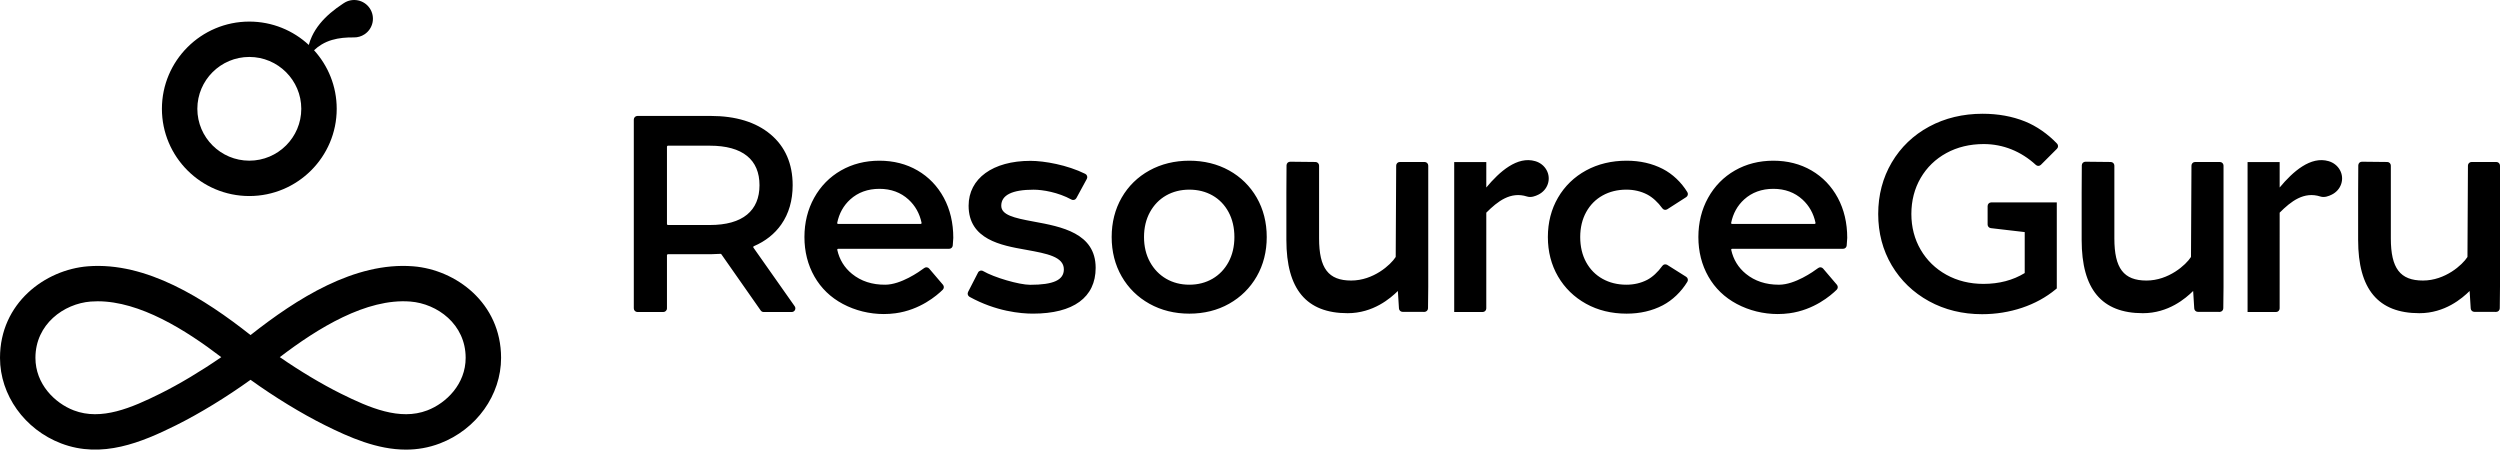
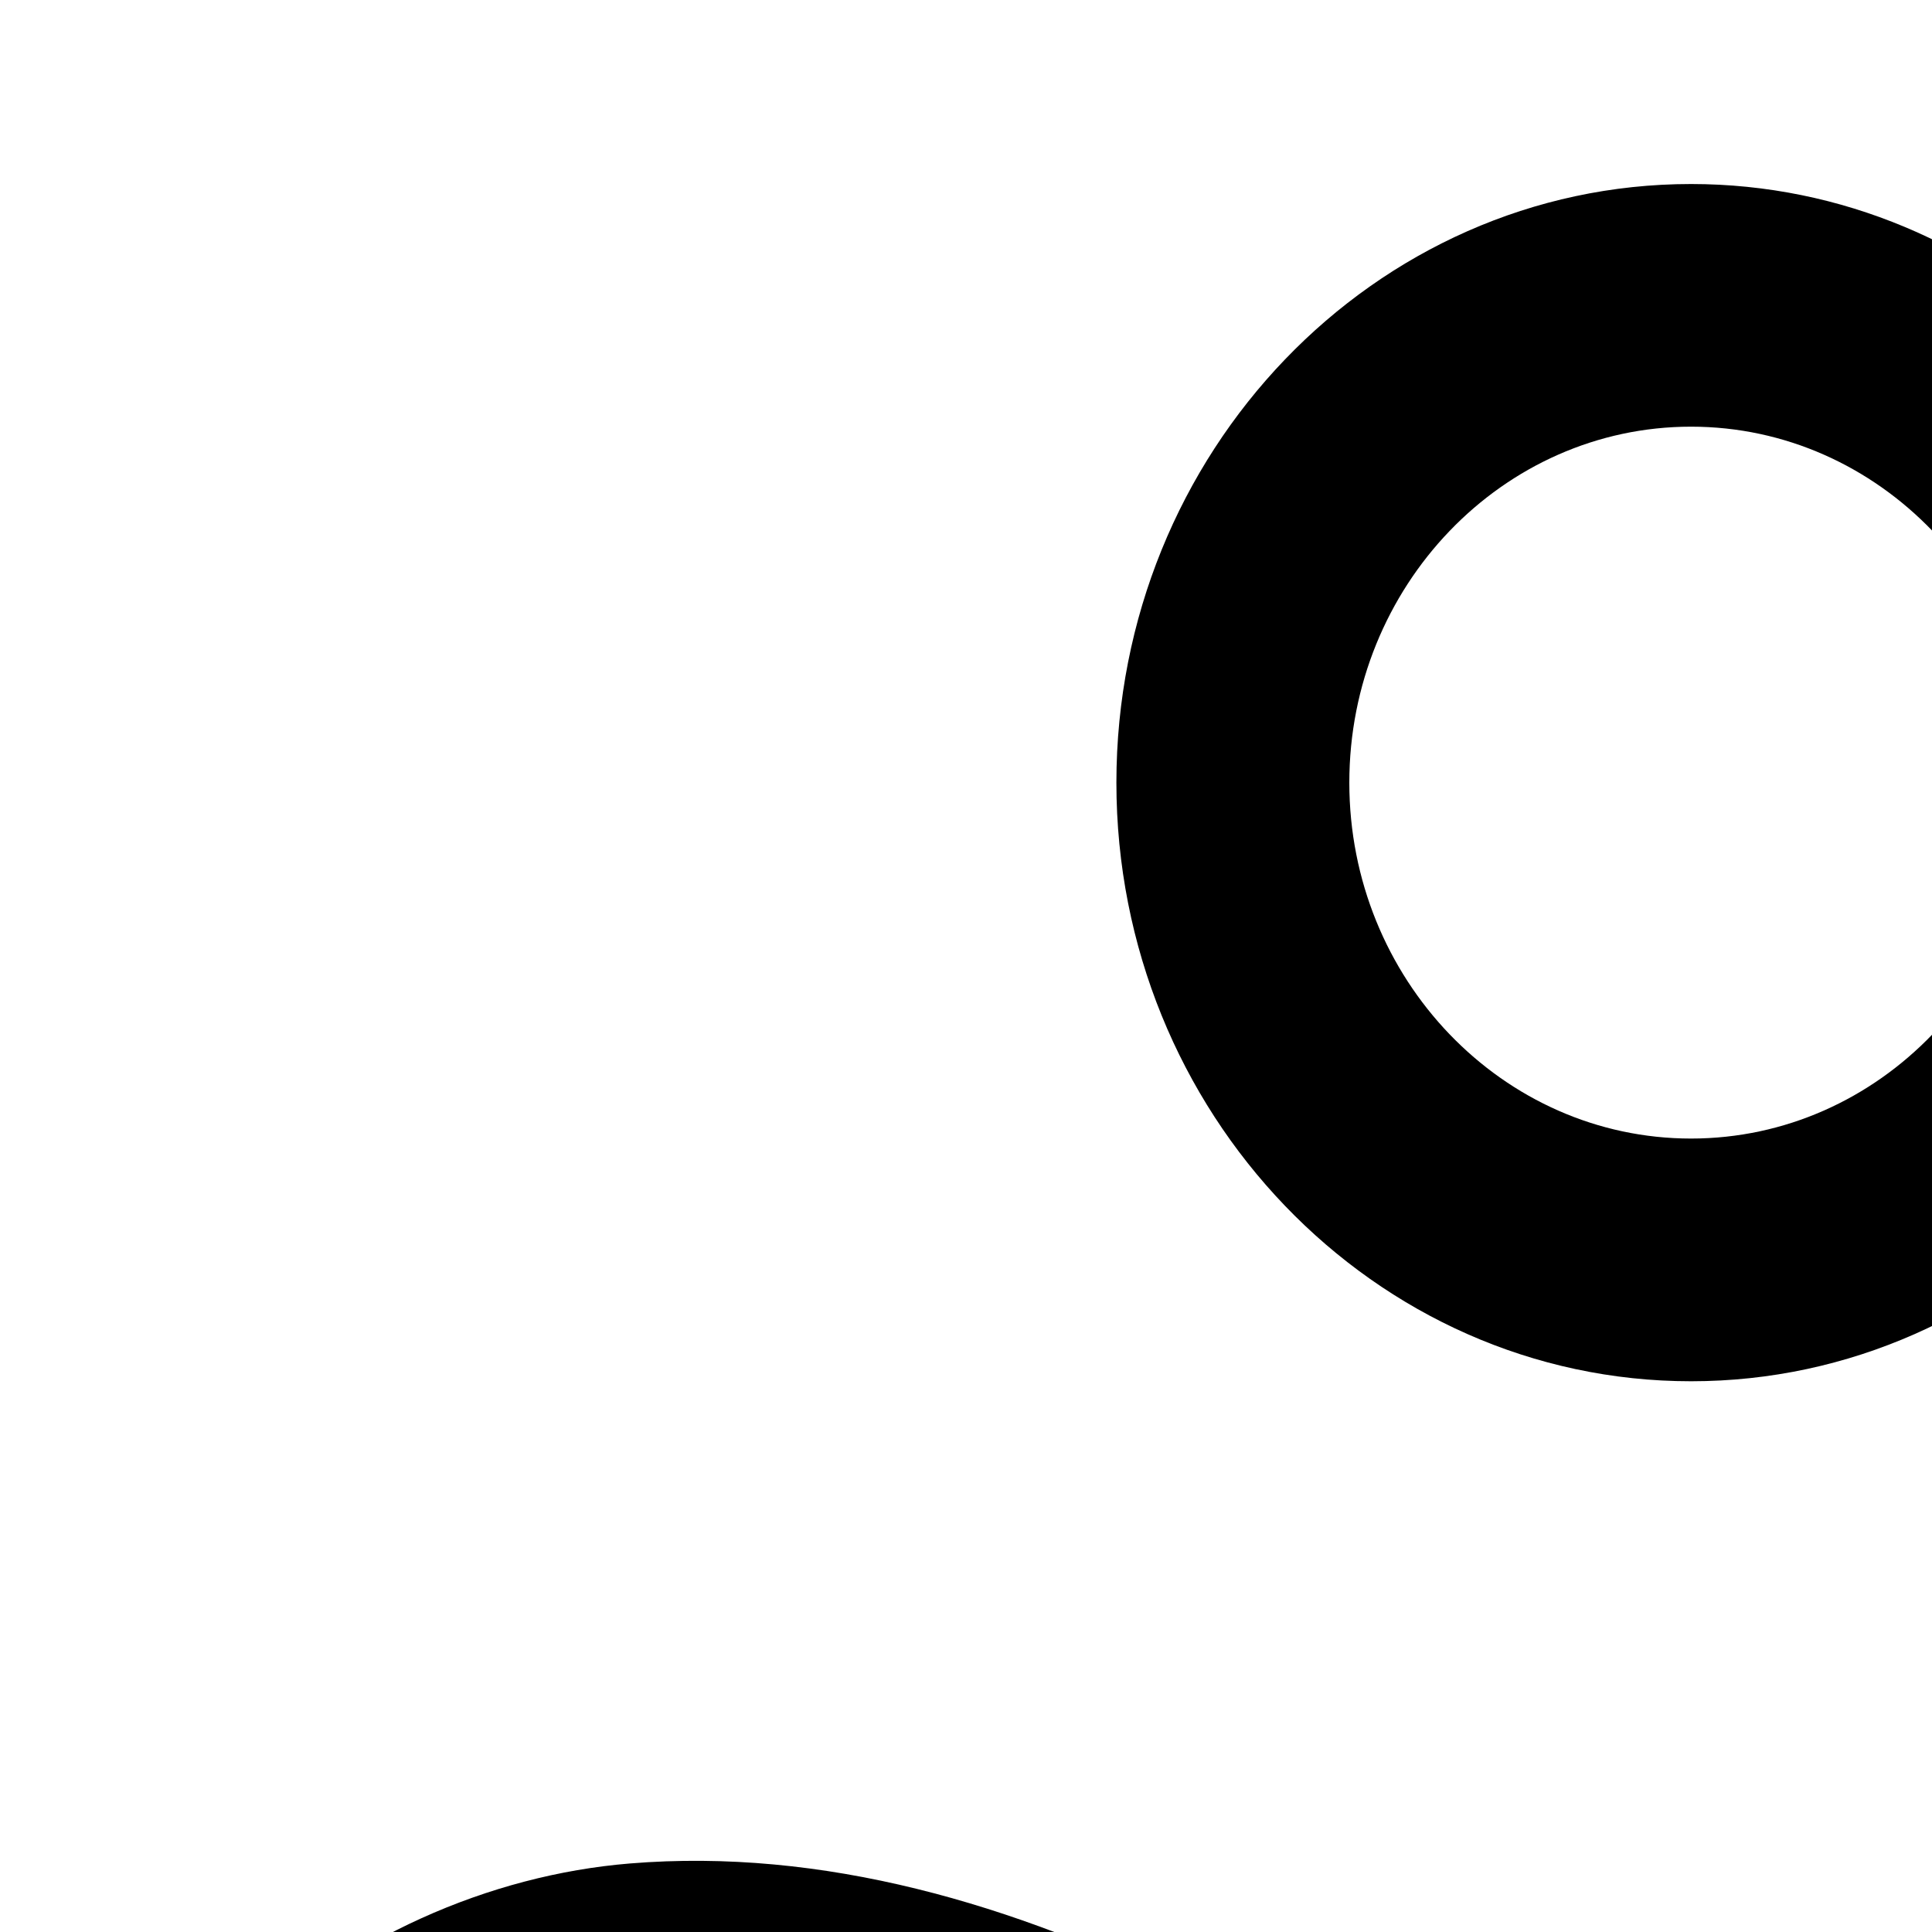
- <svg role="img" viewBox="0 0 923 166">
-   <path class="text" d="M841.65 69.224c4.879-5.863 11.43-11.687 18.091-9.721 1.804.531 3.278 1.696 4.155 3.28a6.347 6.347 0 0 1 .473 5.135c-.569 1.711-1.808 3.11-3.488 3.939-1.074.531-2.679 1.179-4.182.699-6.091-1.961-10.862 1.765-15.05 5.96l-.003 35.347c0 .736-.597 1.335-1.332 1.335h-10.511V59.831h11.848l-.001 9.393zm-292.91.001c4.879-5.861 11.431-11.683 18.09-9.722 1.804.531 3.279 1.696 4.154 3.28a6.344 6.344 0 0 1 .475 5.135c-.57 1.711-1.809 3.11-3.488 3.939-1.075.533-2.677 1.178-4.182.699-6.09-1.956-10.862 1.766-15.05 5.961l-.003 35.346c0 .736-.598 1.335-1.332 1.335h-10.512V59.831h11.849l-.001 9.394zM246.587 53.788a.346.346 0 0 0-.345.347v28.592c0 .191.155.346.345.346h15.491c6.025 0 10.652-1.295 13.752-3.849 3.039-2.5 4.578-6.148 4.578-10.844 0-4.691-1.538-8.32-4.572-10.788-3.103-2.524-7.732-3.804-13.758-3.804h-15.491zm45.715 61.41H281.95a1.34 1.34 0 0 1-1.1-.575L266.32 93.86a.354.354 0 0 0-.31-.145c-1.494.096-2.715.145-3.634.145h-15.789a.346.346 0 0 0-.345.346v19.642a1.35 1.35 0 0 1-1.346 1.35h-9.55a1.35 1.35 0 0 1-1.346-1.35V44.151c0-.744.603-1.349 1.346-1.349h27.03c9.279 0 16.709 2.278 22.082 6.774 5.436 4.548 8.192 10.874 8.192 18.804 0 5.622-1.413 10.493-4.197 14.477-2.449 3.504-5.857 6.206-10.13 8.034a.367.367 0 0 0-.211.236.332.332 0 0 0 .049.286l15.24 21.656c.292.414.329.951.096 1.4a1.34 1.34 0 0 1-1.195.729zm21.604-41.567c-2.485 2.253-4.104 5.168-4.812 8.662-.024.12.031.21.066.254.066.08.162.126.265.126h30.494a.318.318 0 0 0 .253-.12.363.363 0 0 0 .07-.303c-.716-3.421-2.332-6.306-4.804-8.573-2.865-2.627-6.485-3.96-10.762-3.96-4.282 0-7.905 1.317-10.77 3.914zm12.394 42.314c-5.277 0-10.525-1.282-15.129-3.735-4.5-2.396-8.026-5.796-10.481-10.106-2.45-4.293-3.693-9.203-3.693-14.589 0-5.316 1.207-10.185 3.585-14.477 2.387-4.306 5.721-7.705 9.91-10.101 4.181-2.393 8.952-3.607 14.184-3.607 5.232 0 9.972 1.215 14.089 3.61h.001c4.121 2.399 7.388 5.801 9.709 10.109 2.309 4.293 3.479 9.262 3.479 14.767 0 .508-.108 1.818-.198 2.825a1.326 1.326 0 0 1-1.327 1.215h-40.98a.34.34 0 0 0-.267.13.3.3 0 0 0-.063.256c.794 3.596 2.624 6.579 5.439 8.866 3.319 2.698 7.444 4.054 12.309 4.006 5.762-.047 12.46-4.73 14.374-6.164a1.33 1.33 0 0 1 1.806.206l5.098 5.983c.453.532.42 1.333-.075 1.821-2.238 2.208-8.417 7.473-17.448 8.695-1.434.193-2.88.29-4.322.29zm317.649-42.314c-2.485 2.254-4.105 5.168-4.812 8.662a.307.307 0 0 0 .066.254.34.34 0 0 0 .265.126h30.494a.318.318 0 0 0 .252-.12.363.363 0 0 0 .071-.303c-.717-3.421-2.333-6.306-4.804-8.573-2.864-2.627-6.486-3.96-10.763-3.96-4.281 0-7.904 1.317-10.769 3.914zm12.394 42.314c-5.277 0-10.525-1.282-15.129-3.735-4.5-2.396-8.027-5.796-10.481-10.106-2.45-4.293-3.693-9.202-3.693-14.589 0-5.317 1.207-10.186 3.585-14.477 2.387-4.307 5.722-7.705 9.911-10.101 4.18-2.393 8.952-3.607 14.182-3.607 5.233 0 9.973 1.215 14.091 3.61 4.122 2.399 7.388 5.8 9.709 10.109 2.308 4.294 3.479 9.262 3.479 14.767 0 .508-.107 1.818-.197 2.825a1.327 1.327 0 0 1-1.328 1.215h-40.98a.338.338 0 0 0-.267.13.3.3 0 0 0-.063.256c.793 3.596 2.623 6.578 5.439 8.866 3.272 2.659 7.344 4.007 12.105 4.007l.204-.001c5.763-.047 12.459-4.73 14.375-6.164a1.328 1.328 0 0 1 1.805.206l5.098 5.983c.453.532.42 1.332-.075 1.821-2.238 2.208-8.417 7.473-17.448 8.695-1.435.193-2.879.29-4.322.29zM439.104 70.017c-3.179 0-6.064.726-8.574 2.155-2.501 1.428-4.504 3.489-5.954 6.125-1.464 2.656-2.206 5.758-2.206 9.218 0 3.462.742 6.564 2.206 9.218 1.452 2.641 3.458 4.721 5.962 6.179 2.51 1.461 5.392 2.201 8.566 2.201 3.175 0 6.057-.74 8.565-2.201 2.496-1.453 4.484-3.529 5.911-6.171 1.432-2.657 2.158-5.762 2.158-9.226 0-3.462-.726-6.567-2.159-9.228-1.424-2.635-3.41-4.692-5.902-6.115-2.509-1.429-5.394-2.155-8.573-2.155zm0 45.783c-5.428 0-10.381-1.229-14.721-3.649-4.357-2.429-7.809-5.826-10.261-10.094-2.451-4.261-3.694-9.153-3.694-14.542 0-5.388 1.243-10.281 3.694-14.544 2.454-4.27 5.909-7.65 10.268-10.045 4.34-2.386 9.291-3.596 14.714-3.596s10.359 1.21 14.669 3.598c4.321 2.396 7.758 5.775 10.213 10.044 2.451 4.263 3.693 9.157 3.693 14.543 0 5.386-1.242 10.278-3.693 14.542-2.454 4.268-5.888 7.663-10.208 10.091-4.307 2.422-9.243 3.652-14.674 3.652zm161.444-.001c-5.56 0-10.595-1.226-14.967-3.646-4.386-2.426-7.873-5.82-10.361-10.088-2.486-4.264-3.748-9.16-3.748-14.551 0-5.388 1.262-10.284 3.748-14.548 2.49-4.27 5.978-7.649 10.367-10.042 4.374-2.385 9.407-3.594 14.961-3.594 4.948 0 9.437 1.02 13.341 3.033 3.62 1.865 6.847 4.918 9.09 8.594a1.343 1.343 0 0 1-.427 1.817l-7.008 4.498a1.334 1.334 0 0 1-1.805-.358c-1.606-2.238-3.656-4.104-5.624-5.119-2.292-1.18-4.871-1.778-7.667-1.778-3.251 0-6.206.727-8.782 2.162-2.561 1.424-4.594 3.482-6.046 6.118-1.464 2.657-2.205 5.758-2.205 9.217 0 3.529.741 6.664 2.205 9.32 1.45 2.636 3.484 4.695 6.046 6.118 2.575 1.434 5.53 2.162 8.782 2.162 2.799 0 5.378-.599 7.667-1.779 1.942-1 3.993-2.889 5.627-5.181a1.338 1.338 0 0 1 1.797-.366l7 4.41c.616.388.812 1.206.438 1.822-2.269 3.728-5.493 6.815-9.081 8.695-3.905 2.047-8.395 3.084-13.348 3.084zm131.241.201c-7.212 0-13.807-1.615-19.604-4.798-5.81-3.19-10.437-7.644-13.754-13.238-3.316-5.593-4.998-11.973-4.998-18.965 0-6.987 1.681-13.383 4.997-19.011 3.318-5.63 7.965-10.087 13.811-13.244C718.072 43.596 724.717 42 731.99 42c5.708 0 10.969.954 15.641 2.837 4.246 1.712 8.452 4.627 11.843 8.206a1.348 1.348 0 0 1-.033 1.866l-5.955 5.955a1.327 1.327 0 0 1-1.841.029c-5.473-5.041-12.132-7.706-19.257-7.706-5.108 0-9.745 1.116-13.781 3.318-4.021 2.193-7.215 5.285-9.495 9.194-2.281 3.911-3.437 8.386-3.437 13.3 0 4.848 1.156 9.29 3.437 13.201 2.282 3.913 5.479 7.023 9.5 9.247 4.036 2.234 8.637 3.366 13.677 3.366 5.771 0 10.895-1.346 15.236-4.001V85.685l-12.52-1.458a1.334 1.334 0 0 1-1.177-1.328v-6.834c0-.736.597-1.336 1.331-1.336h24.209v31.753l-.409.341c-3.553 2.949-7.739 5.242-12.44 6.815-4.686 1.568-9.641 2.362-14.73 2.362zm-234.251-.369c-15.213 0-22.608-8.839-22.608-27.025V71.01l.056-9.975a1.33 1.33 0 0 1 .398-.945c.254-.252.581-.376.947-.384l9.347.099c.73 0 1.327.599 1.327 1.337v26.883c0 11.045 3.436 15.55 11.86 15.55 8.21 0 14.586-5.82 16.387-8.64a.326.326 0 0 0 .045-.174l.173-33.623c0-.734.598-1.333 1.331-1.333h9.175c.734 0 1.332.599 1.332 1.337v44.767l-.085 7.924a1.339 1.339 0 0 1-1.332 1.322h-.003l-8.067-.021a1.338 1.338 0 0 1-1.325-1.253l-.402-6.451c-2.766 2.715-9.106 8.201-18.556 8.201zm293.617 0c-15.213 0-22.608-8.839-22.608-27.025V71.01l.056-9.976a1.335 1.335 0 0 1 1.346-1.328l9.347.099c.729 0 1.327.599 1.327 1.337v26.883c0 11.045 3.436 15.551 11.859 15.551 8.21 0 14.587-5.822 16.388-8.641a.309.309 0 0 0 .045-.174l.173-33.623c0-.734.597-1.333 1.33-1.333h9.176c.735 0 1.331.599 1.331 1.337v44.767l-.085 7.924a1.337 1.337 0 0 1-1.332 1.322h-.003l-8.065-.021a1.338 1.338 0 0 1-1.326-1.253l-.402-6.451c-2.765 2.716-9.105 8.201-18.557 8.201zm102.074 0c-15.213 0-22.608-8.839-22.608-27.025V71.01l.056-9.975c.002-.358.144-.694.398-.945.255-.251.61-.367.947-.384l9.348.099c.729 0 1.326.599 1.326 1.337v26.883c0 11.045 3.436 15.55 11.86 15.55 8.212 0 14.587-5.82 16.387-8.64a.32.32 0 0 0 .045-.174l.174-33.623c0-.734.597-1.333 1.331-1.333h9.175c.735 0 1.332.599 1.332 1.337v44.767l-.086 7.924a1.338 1.338 0 0 1-1.332 1.322h-.003l-8.066-.021a1.339 1.339 0 0 1-1.326-1.253l-.401-6.451c-2.766 2.715-9.106 8.201-18.557 8.201zm-511.85.162c-4.55 0-13.644-.806-23.422-6.2a1.36 1.36 0 0 1-.551-1.79c.818-1.615 2.816-5.495 3.69-7.188.169-.329.457-.567.81-.669a1.343 1.343 0 0 1 1.057.132c4.054 2.369 13.304 5.07 17.363 5.07 8.611 0 12.449-1.759 12.449-5.703 0-4.677-6.342-5.834-13.686-7.173l-.485-.088c-8.858-1.571-20.994-3.722-20.994-16.229 0-10.064 8.958-16.568 22.822-16.568 5.099 0 13.613 1.504 20.255 4.806.324.162.564.444.674.792.109.347.074.73-.099 1.049-.881 1.644-2.984 5.497-3.87 7.12a1.337 1.337 0 0 1-1.816.522c-4.935-2.69-10.618-3.644-13.987-3.644-7.911 0-11.923 1.992-11.923 5.923 0 3.401 4.674 4.513 11.803 5.822l.185.034c10.186 1.879 22.862 4.217 22.862 17.081 0 10.898-8.217 16.901-23.137 16.901z" />
-   <path class="graphic" d="M114.005 16.596a19.67 19.67 0 0 1 1.171-3.198c.76-1.63 1.765-3.199 2.939-4.646 2.359-2.905 5.318-5.284 8.385-7.309l.446-.295a6.929 6.929 0 0 1 9.59 1.948 6.898 6.898 0 0 1-1.951 9.571 6.892 6.892 0 0 1-3.908 1.146c-2.764-.035-5.492.17-8.103.939a16.565 16.565 0 0 0-3.806 1.653 15.888 15.888 0 0 0-2.824 2.15c5.199 5.719 8.37 13.305 8.37 21.617 0 17.758-14.475 32.204-32.268 32.204S59.779 57.93 59.779 40.172c0-17.757 14.474-32.203 32.267-32.203 8.474 0 16.196 3.277 21.959 8.627zm-77.926 94.637c-.869 0-1.734.033-2.593.1-9.892.778-20.406 8.33-20.406 20.793 0 9.646 7.115 16.687 14.167 19.388 10.139 3.881 21.32-.929 31.906-6.187 7.055-3.505 15.097-8.326 22.54-13.467-13.212-10.1-30.068-20.627-45.614-20.627zm67.228 20.626c7.443 5.142 15.486 9.963 22.54 13.468 10.586 5.258 21.769 10.068 31.906 6.187 7.052-2.7 14.167-9.742 14.167-19.388 0-12.463-10.513-20.015-20.406-20.793-16.249-1.281-34.255 9.862-48.207 20.526zM149.878 166c-10.614 0-20.782-4.476-29.859-8.987-8.661-4.303-18.679-10.428-27.519-16.792-8.84 6.364-18.856 12.489-27.518 16.792-12.612 6.266-27.33 12.468-42.421 6.689C9.066 158.534 0 145.846 0 132.126c0-20.3 16.723-32.569 32.458-33.806 21.614-1.698 43.024 11.965 60.042 25.388 17.019-13.424 38.427-27.094 60.042-25.388C168.277 99.557 185 111.826 185 132.126c0 13.72-9.066 26.408-22.56 31.577-4.229 1.617-8.43 2.297-12.562 2.297zM92.046 21.024c-10.58 0-19.187 8.59-19.187 19.148 0 10.56 8.607 19.149 19.187 19.149 10.58 0 19.188-8.589 19.188-19.149 0-10.558-8.608-19.148-19.188-19.148z" />
+ <svg xmlns="http://www.w3.org/2000/svg" width="32" height="32">
+   <path d="M35.058 6.307C36.592 8.068 37.528 10.404 37.528 12.963C37.528 18.43 33.258 22.878 28.009 22.878C22.761 22.878 18.491 18.43 18.491 12.963C18.491 7.495 22.761 3.048 28.009 3.048C30.509 3.048 32.786 4.057 34.487 5.704C34.572 5.374 34.687 5.043 34.832 4.719C35.056 4.218 35.353 3.734 35.699 3.289C36.395 2.394 37.268 1.662 38.172 1.038L38.304 0.948C39.244 0.3 40.511 0.568 41.133 1.548C41.755 2.527 41.497 3.846 40.557 4.494C40.202 4.739 39.801 4.853 39.404 4.847C38.589 4.836 37.784 4.9 37.014 5.136C36.629 5.255 36.252 5.42 35.892 5.645C35.6 5.826 35.32 6.047 35.058 6.307ZM28.009 7.067C24.888 7.067 22.349 9.712 22.349 12.963C22.349 16.214 24.888 18.858 28.009 18.858C31.13 18.858 33.669 16.214 33.669 12.963C33.669 9.712 31.13 7.067 28.009 7.067ZM11.5 34.841C11.243 34.841 10.988 34.851 10.735 34.872C7.817 35.111 4.716 37.437 4.716 41.274C4.716 44.243 6.814 46.411 8.894 47.243C11.885 48.438 15.184 46.957 18.306 45.338C20.387 44.259 22.759 42.775 24.955 41.192C21.058 38.082 16.085 34.841 11.5 34.841ZM31.331 41.191C33.526 42.775 35.899 44.259 37.98 45.338C41.102 46.957 44.401 48.438 47.391 47.243C49.471 46.412 51.57 44.243 51.57 41.274C51.57 37.437 48.469 35.111 45.551 34.872C40.758 34.477 35.446 37.908 31.331 41.191ZM45.068 51.703C41.937 51.703 38.938 50.325 36.26 48.936C33.706 47.611 30.75 45.725 28.143 43.766C25.535 45.725 22.581 47.611 20.026 48.936C16.305 50.865 11.964 52.775 7.512 50.995C3.532 49.404 0.857 45.498 0.857 41.274C0.857 35.023 5.79 31.246 10.432 30.865C16.807 30.343 23.123 34.549 28.143 38.682C33.163 34.549 39.478 30.34 45.854 30.865C50.496 31.246 55.429 35.023 55.429 41.274C55.429 45.498 52.754 49.404 48.774 50.995C47.526 51.494 46.287 51.703 45.068 51.703Z" />
</svg>
